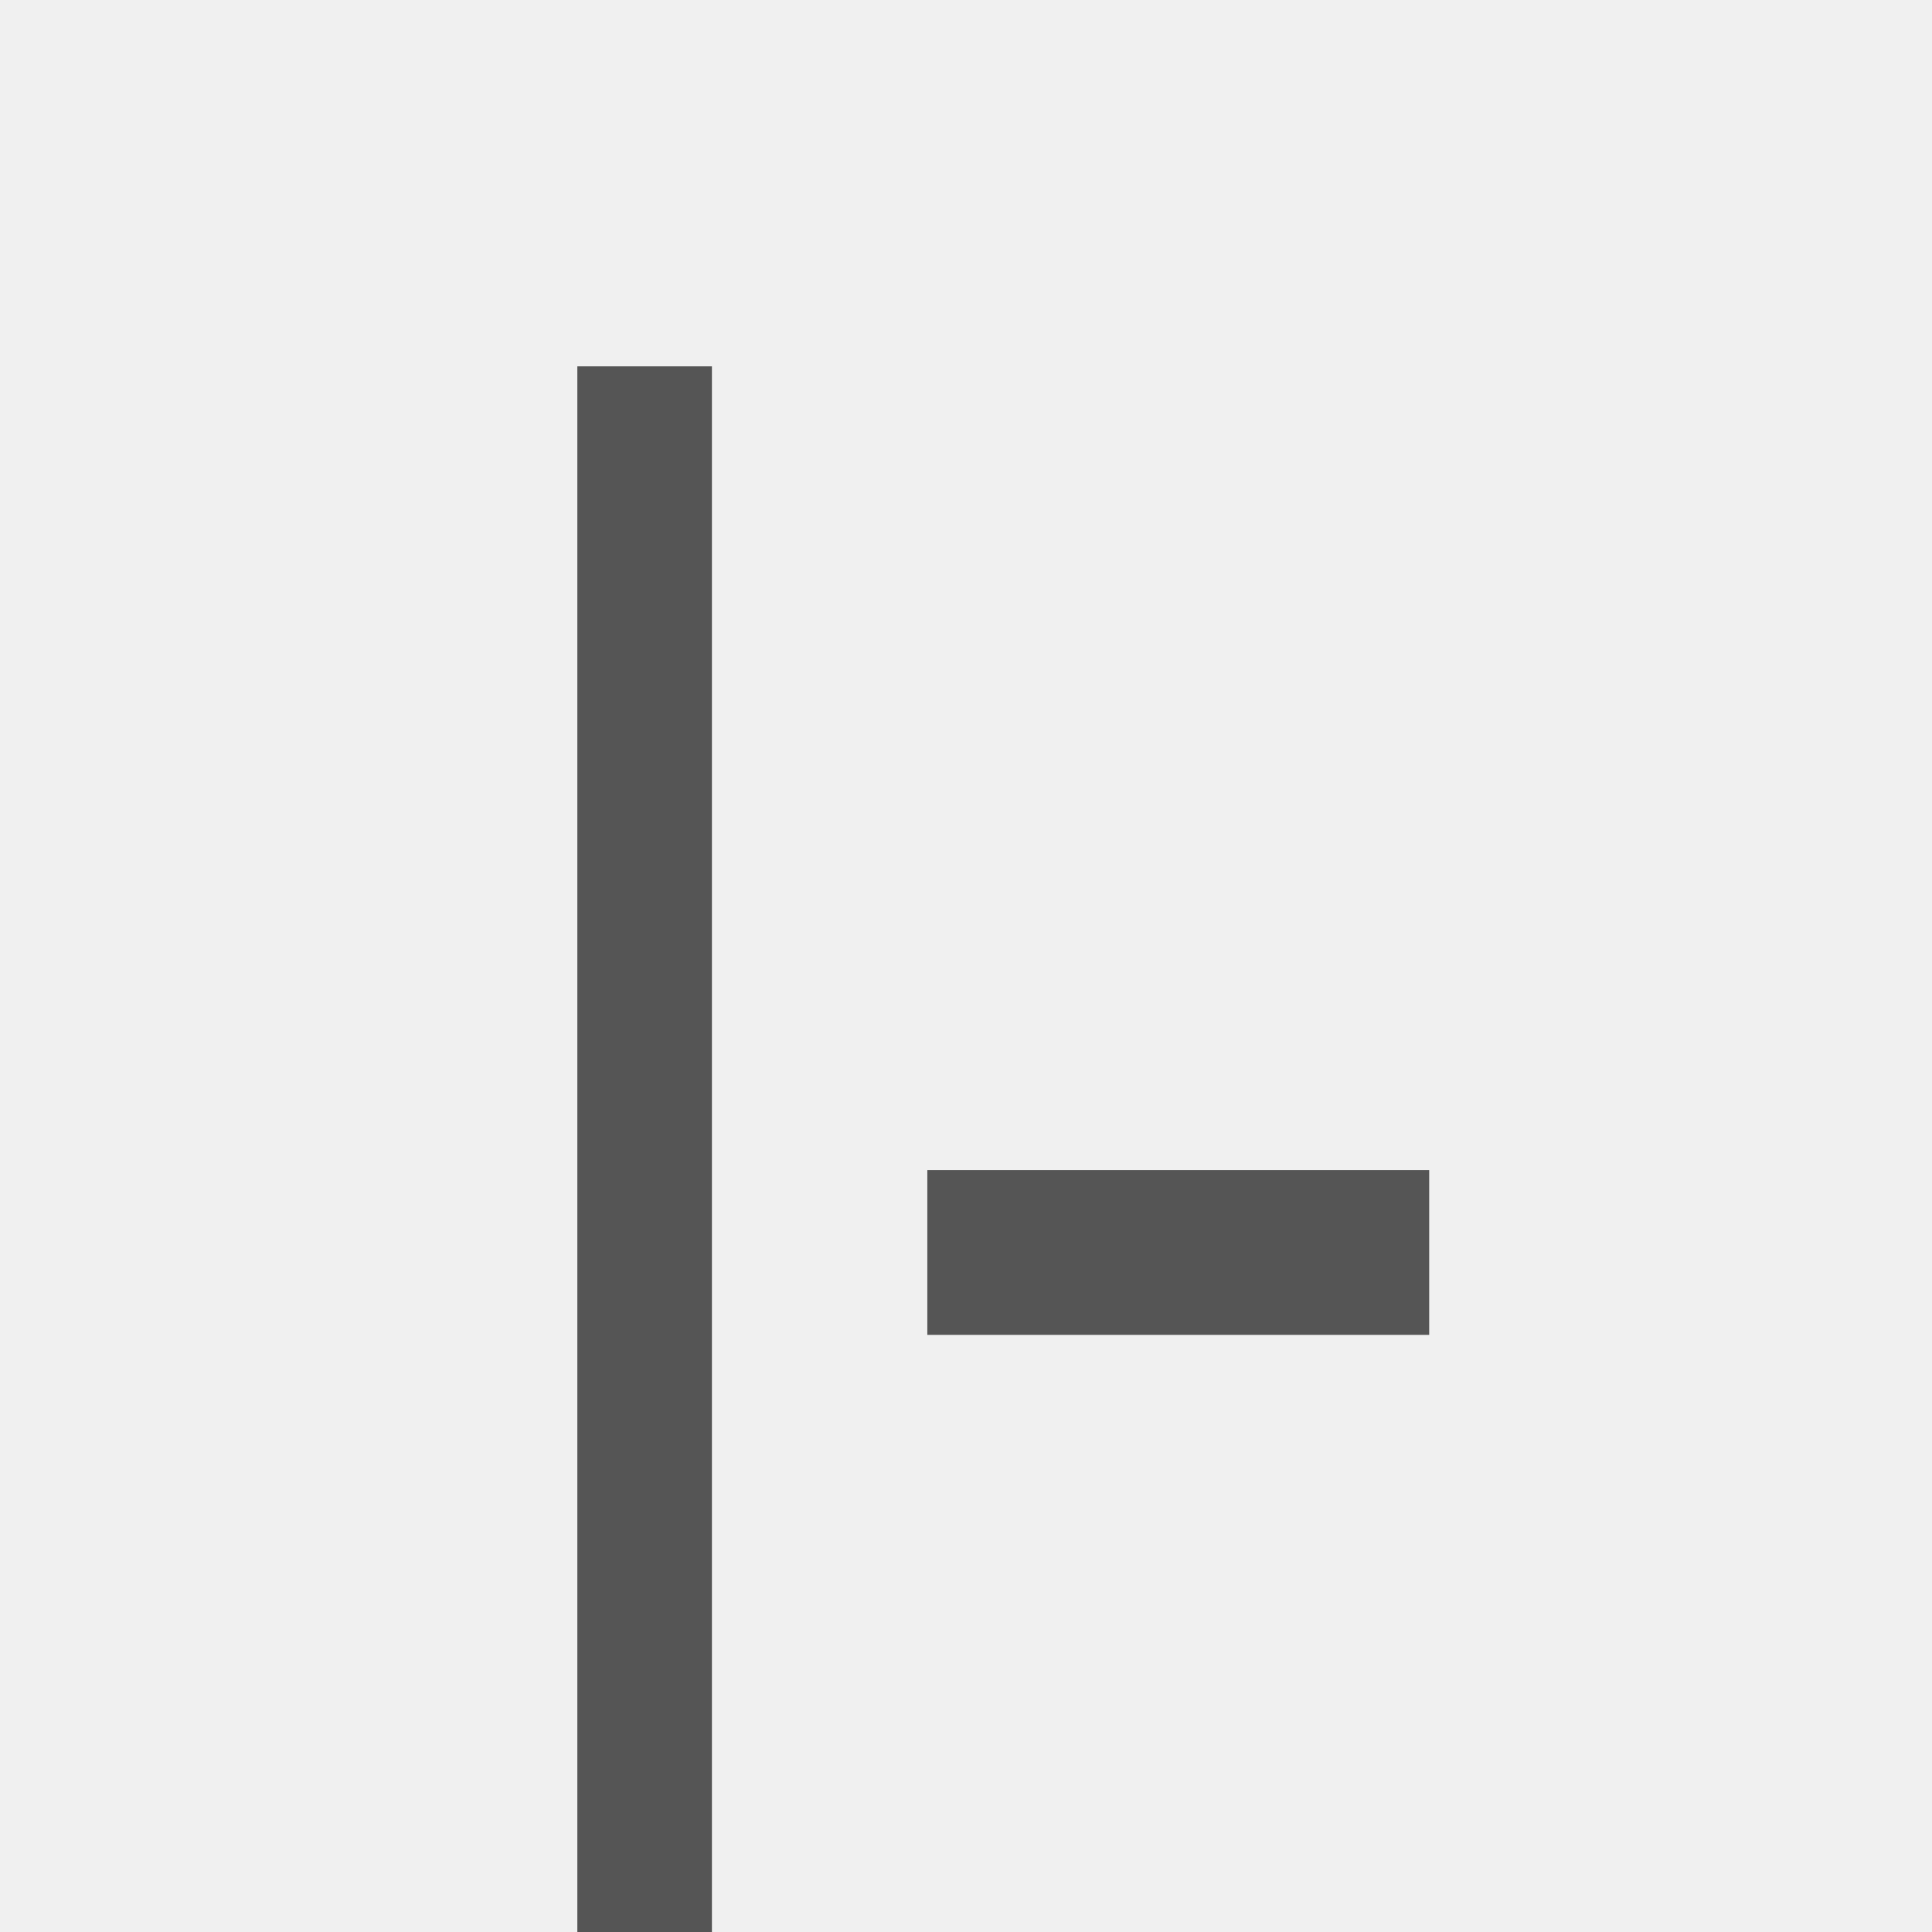
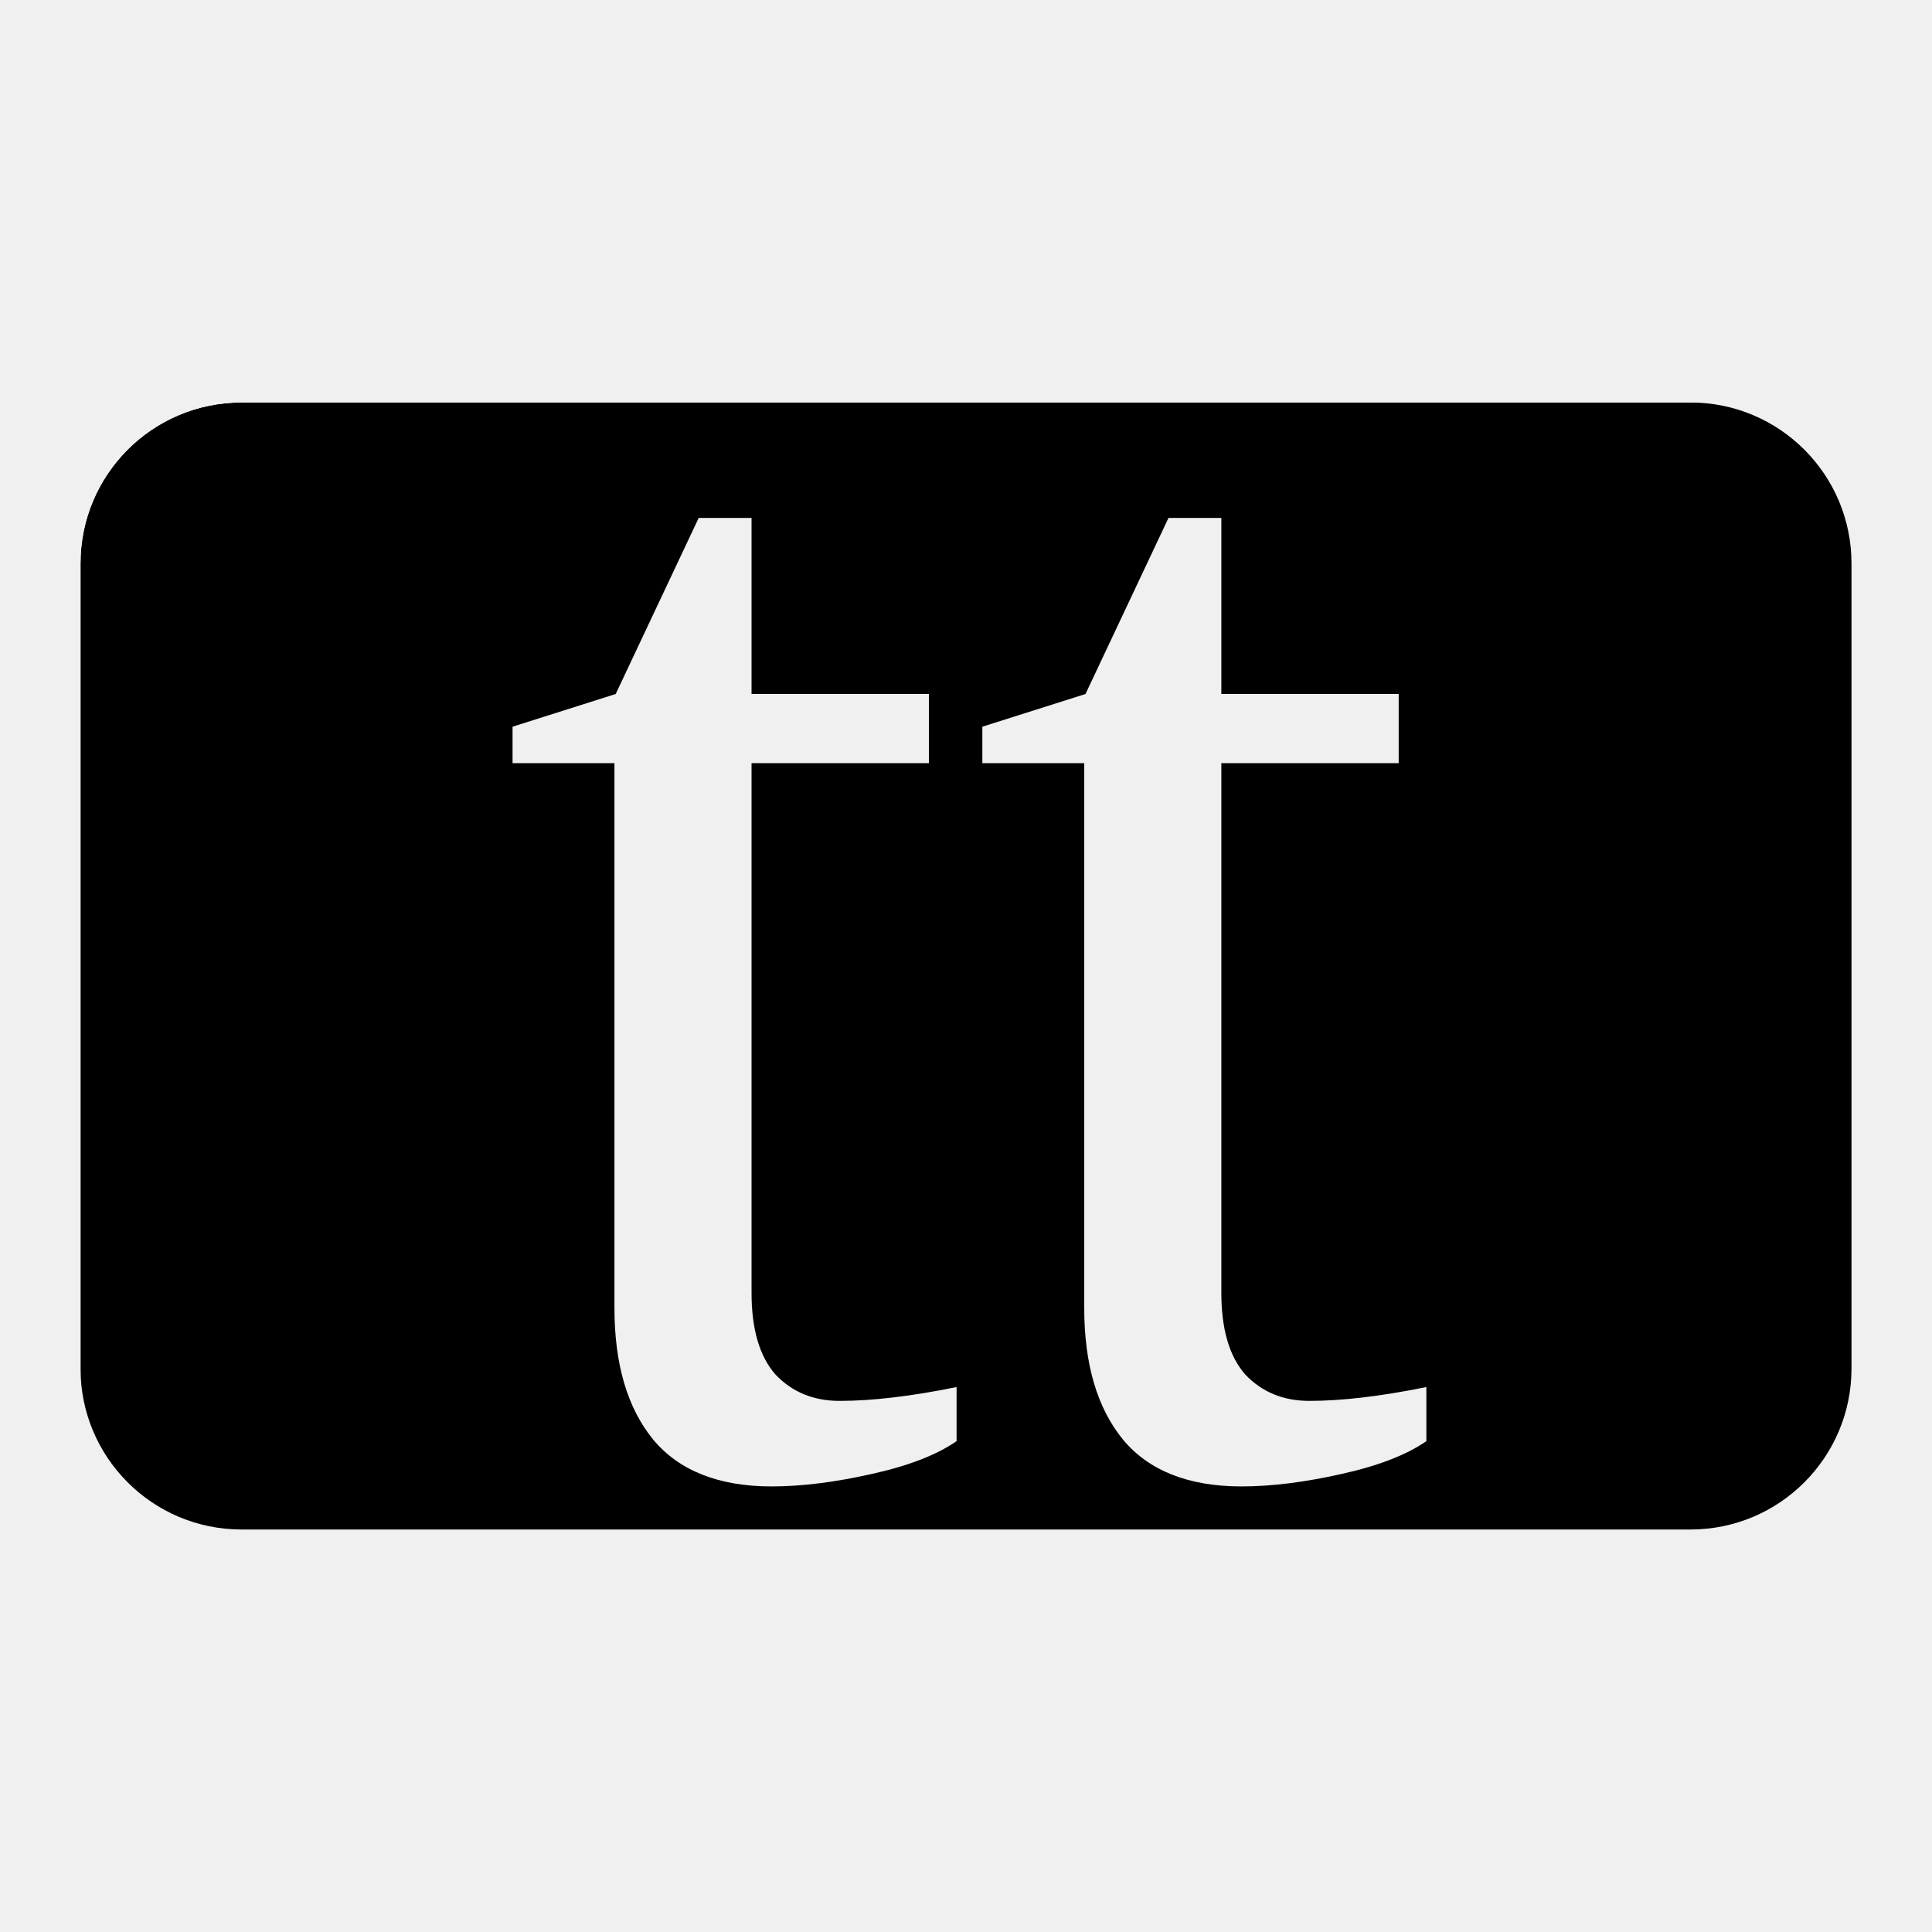
<svg xmlns="http://www.w3.org/2000/svg" viewBox="0 0 24 24">
-   <text x="50%" y="60%" font-family="Times New Roman" font-weight="600" font-size="24" dominant-baseline="middle" text-anchor="middle" fill="#555">|-</text>
+   <defs>
+     <mask id="cutout" maskUnits="userSpaceOnUse">
+       <rect x="1" y="5" width="23" height="15" rx="2" fill="white" />
+       <text x="50%" y="56%" font-family="Times New Roman" font-weight="500" font-size="21" dominant-baseline="middle" text-anchor="middle" fill="black">tt</text>
+     </mask>
+   </defs>
+   <rect x="1" y="5" width="22" height="14" rx="2" fill="currentColor" mask="url(#cutout)" />
</svg>
